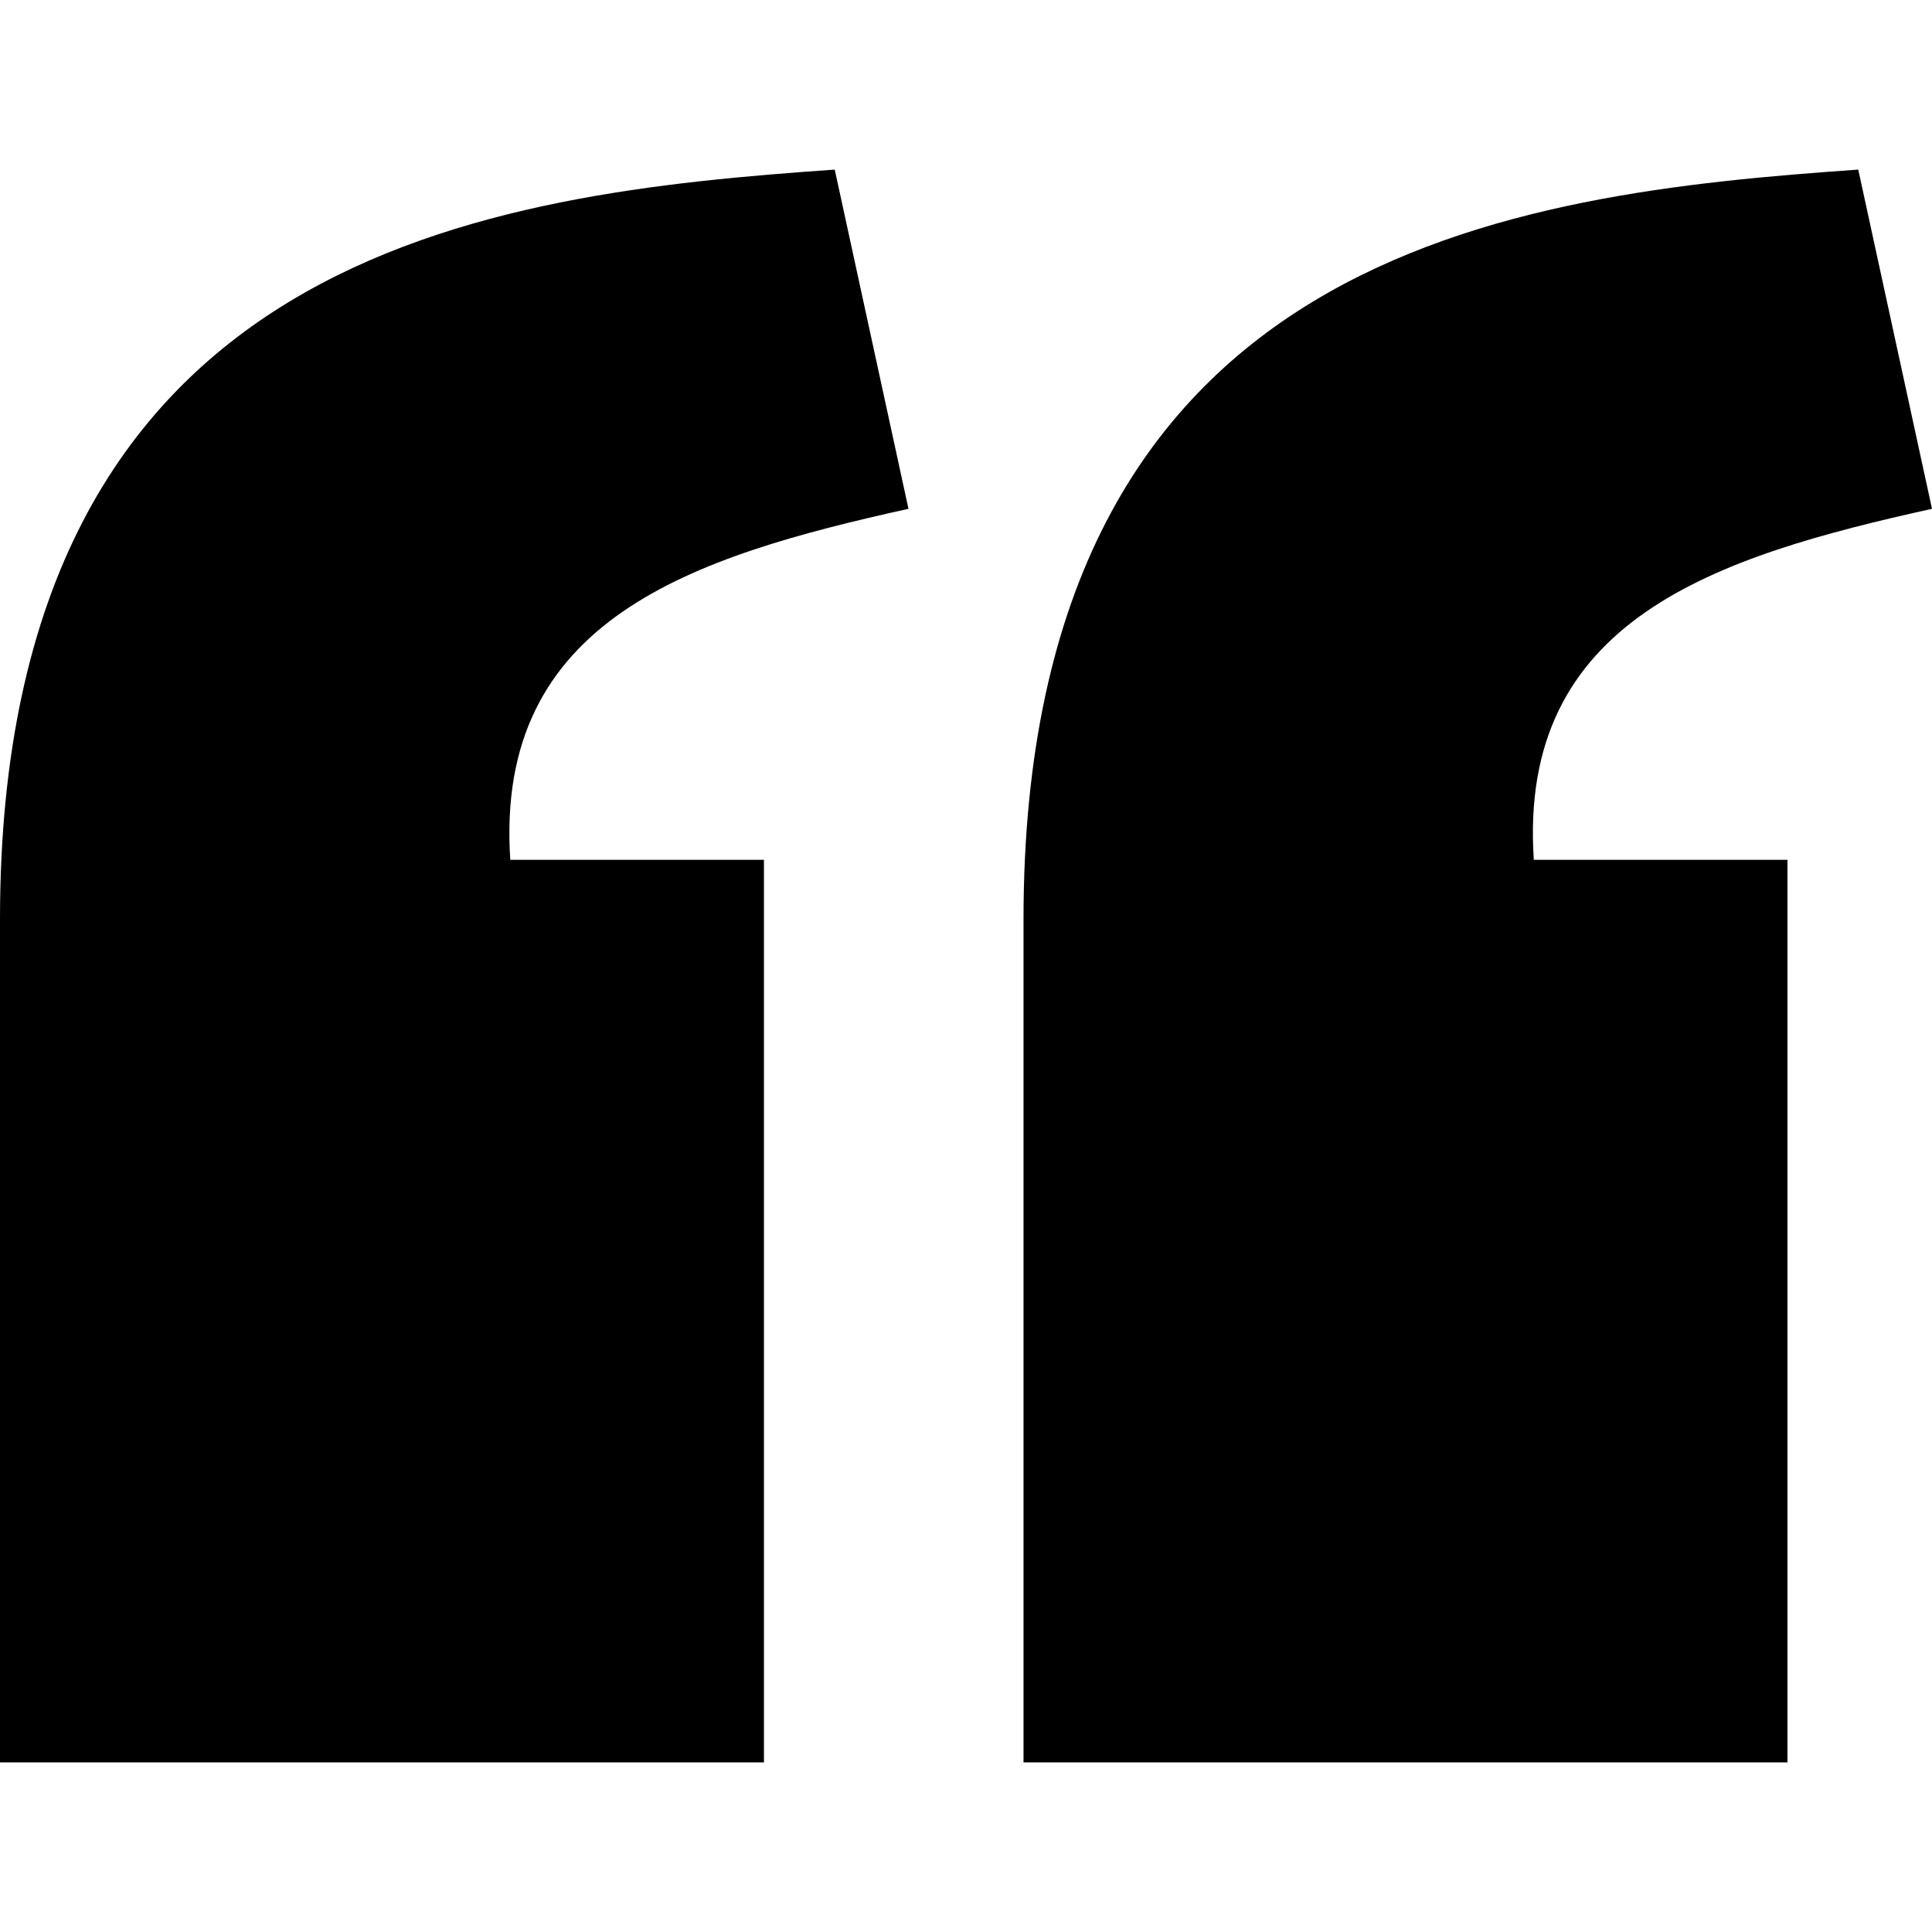
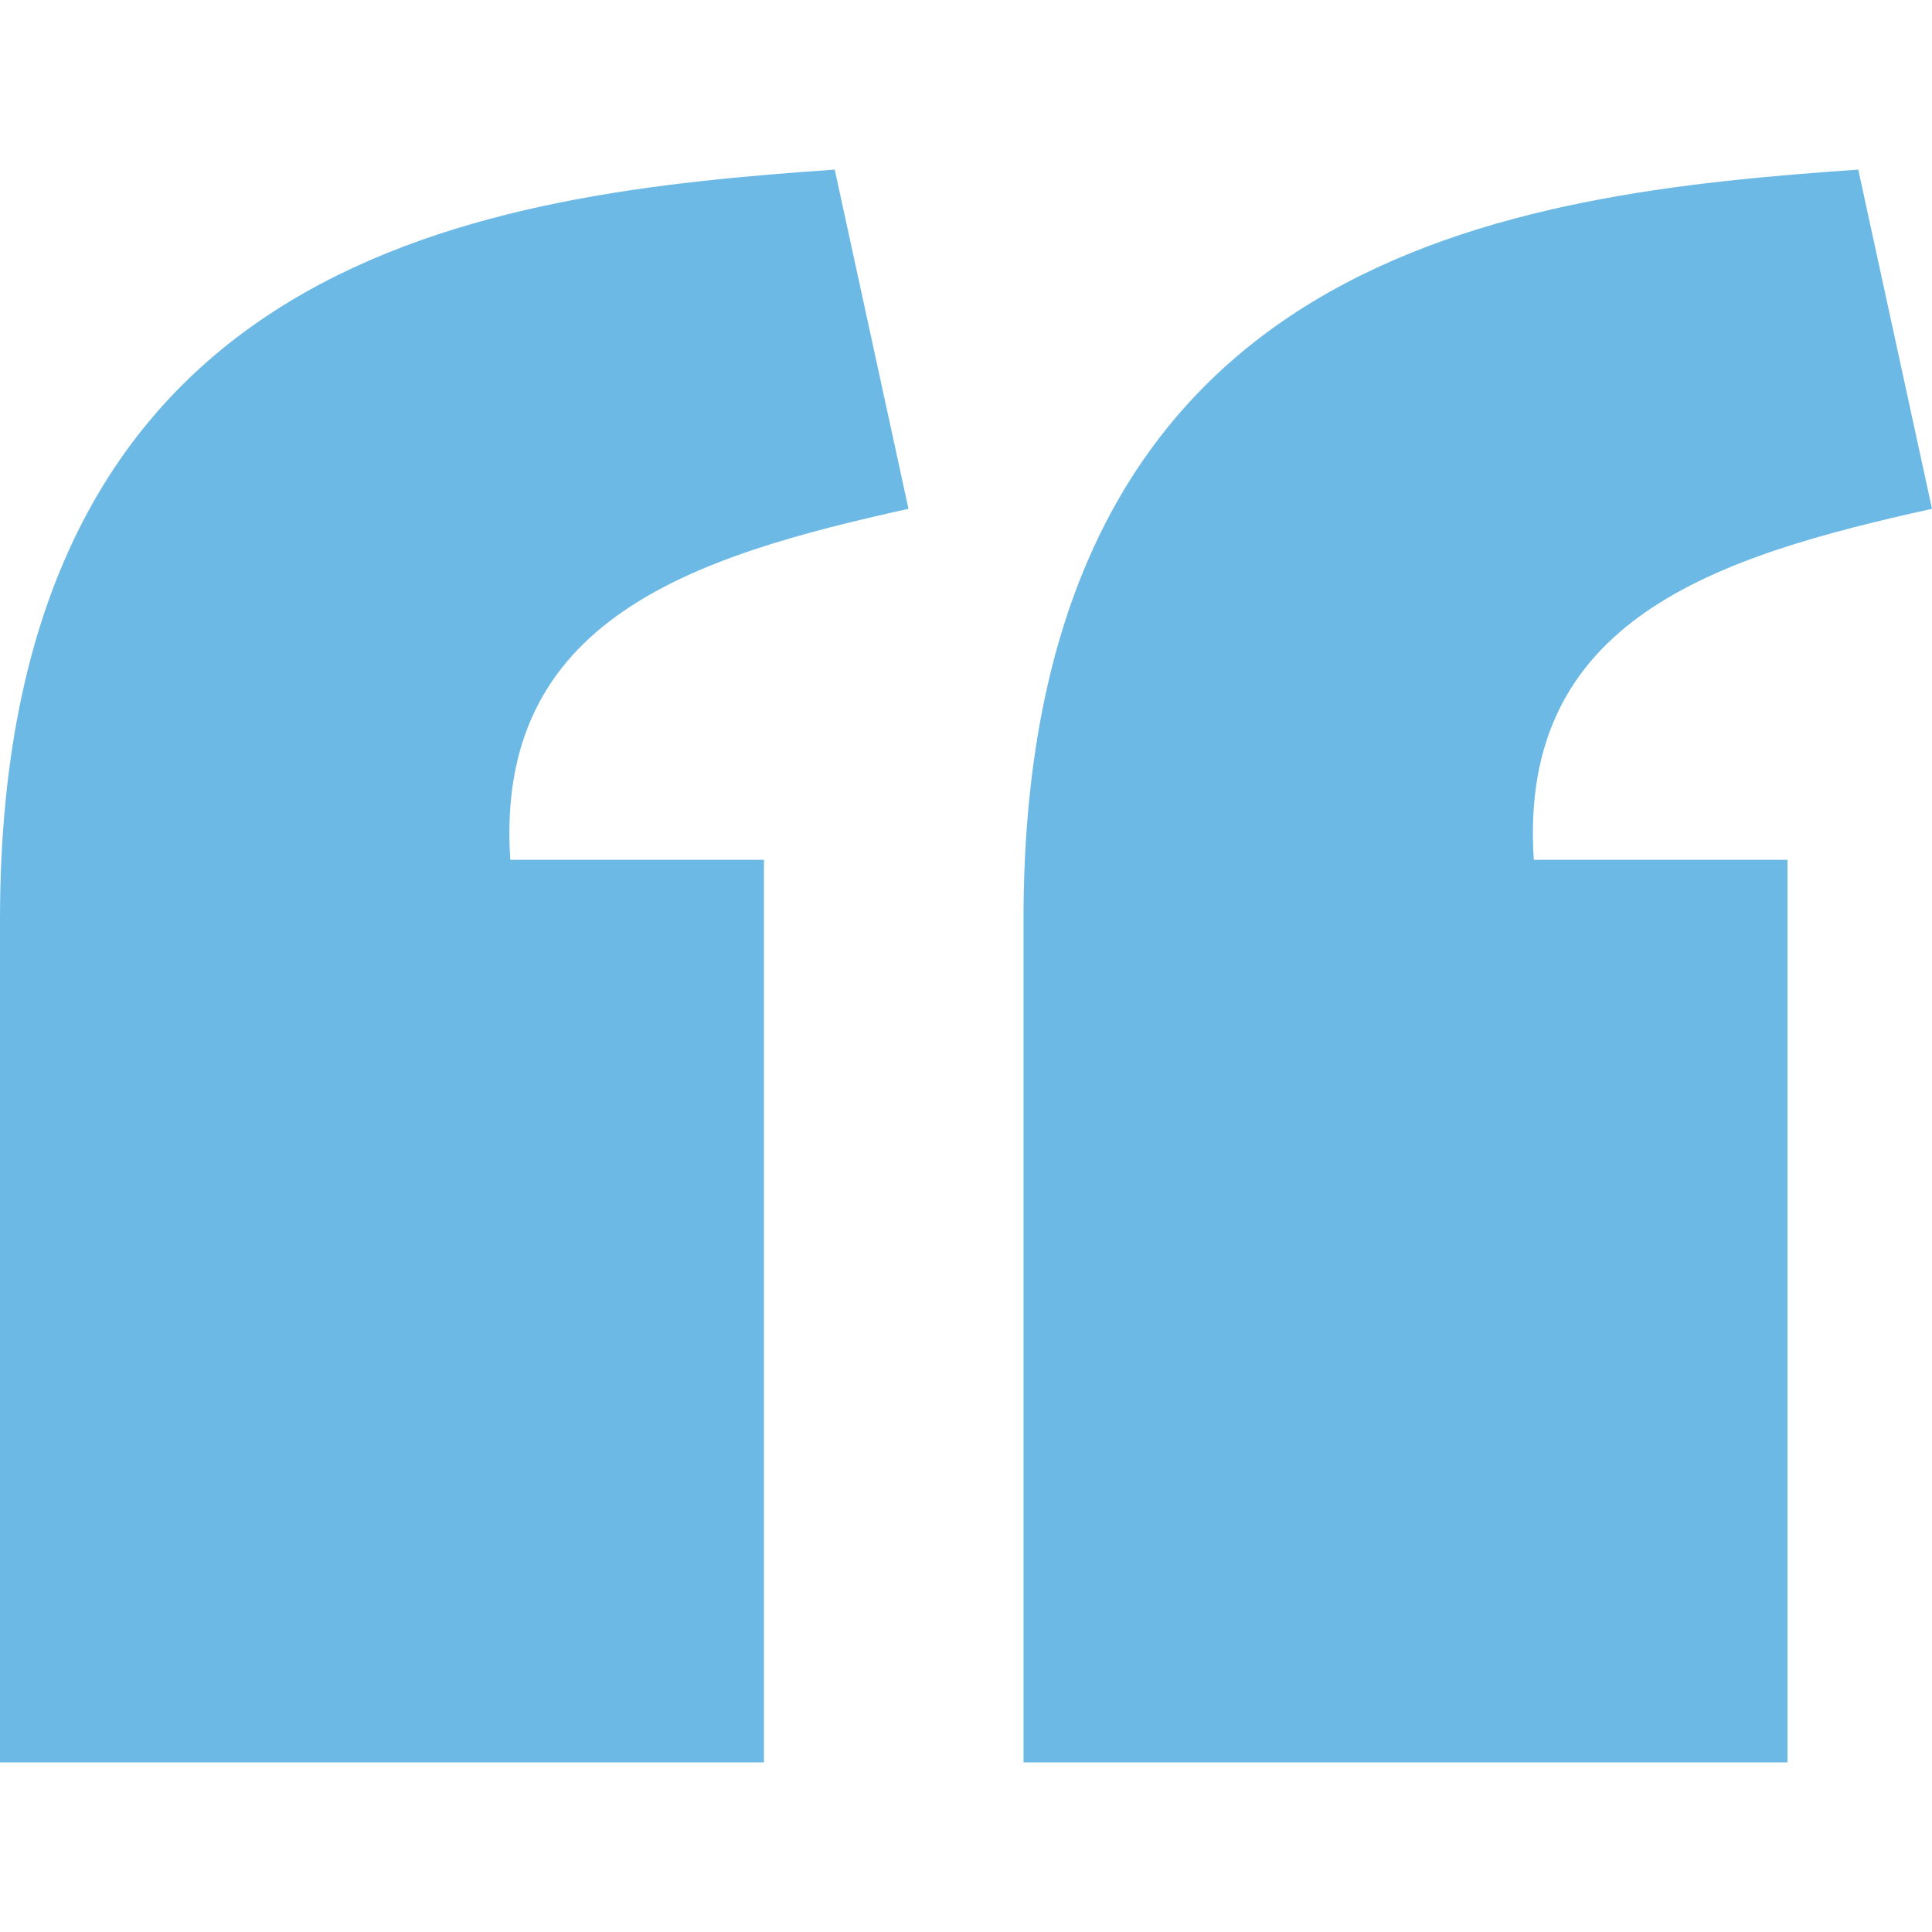
- <svg xmlns="http://www.w3.org/2000/svg" version="1.1" id="svg2" viewBox="0 0 1200 1200" enable-background="new 0 0 1200 1200" xml:space="preserve">
+ <svg xmlns="http://www.w3.org/2000/svg" version="1.1" id="svg2" viewBox="0 0 1200 1200" enable-background="new 0 0 1200 1200" xml:space="preserve" fill="rgb(109, 185, 230)">
  <path id="path17923" d="M518.474,105.344C305.831,120.286,0.168,154.236,0,570.687v523.97h474.504  v-560.61H316.946C306.965,384.354,430.23,345.701,564.274,316.03L518.474,105.344z M1154.198,105.344  c-212.643,14.942-518.306,48.893-518.473,465.343v523.97h474.505v-560.61H952.672C942.689,384.354,1065.956,345.701,1200,316.03  L1154.198,105.344L1154.198,105.344z" />
</svg>
